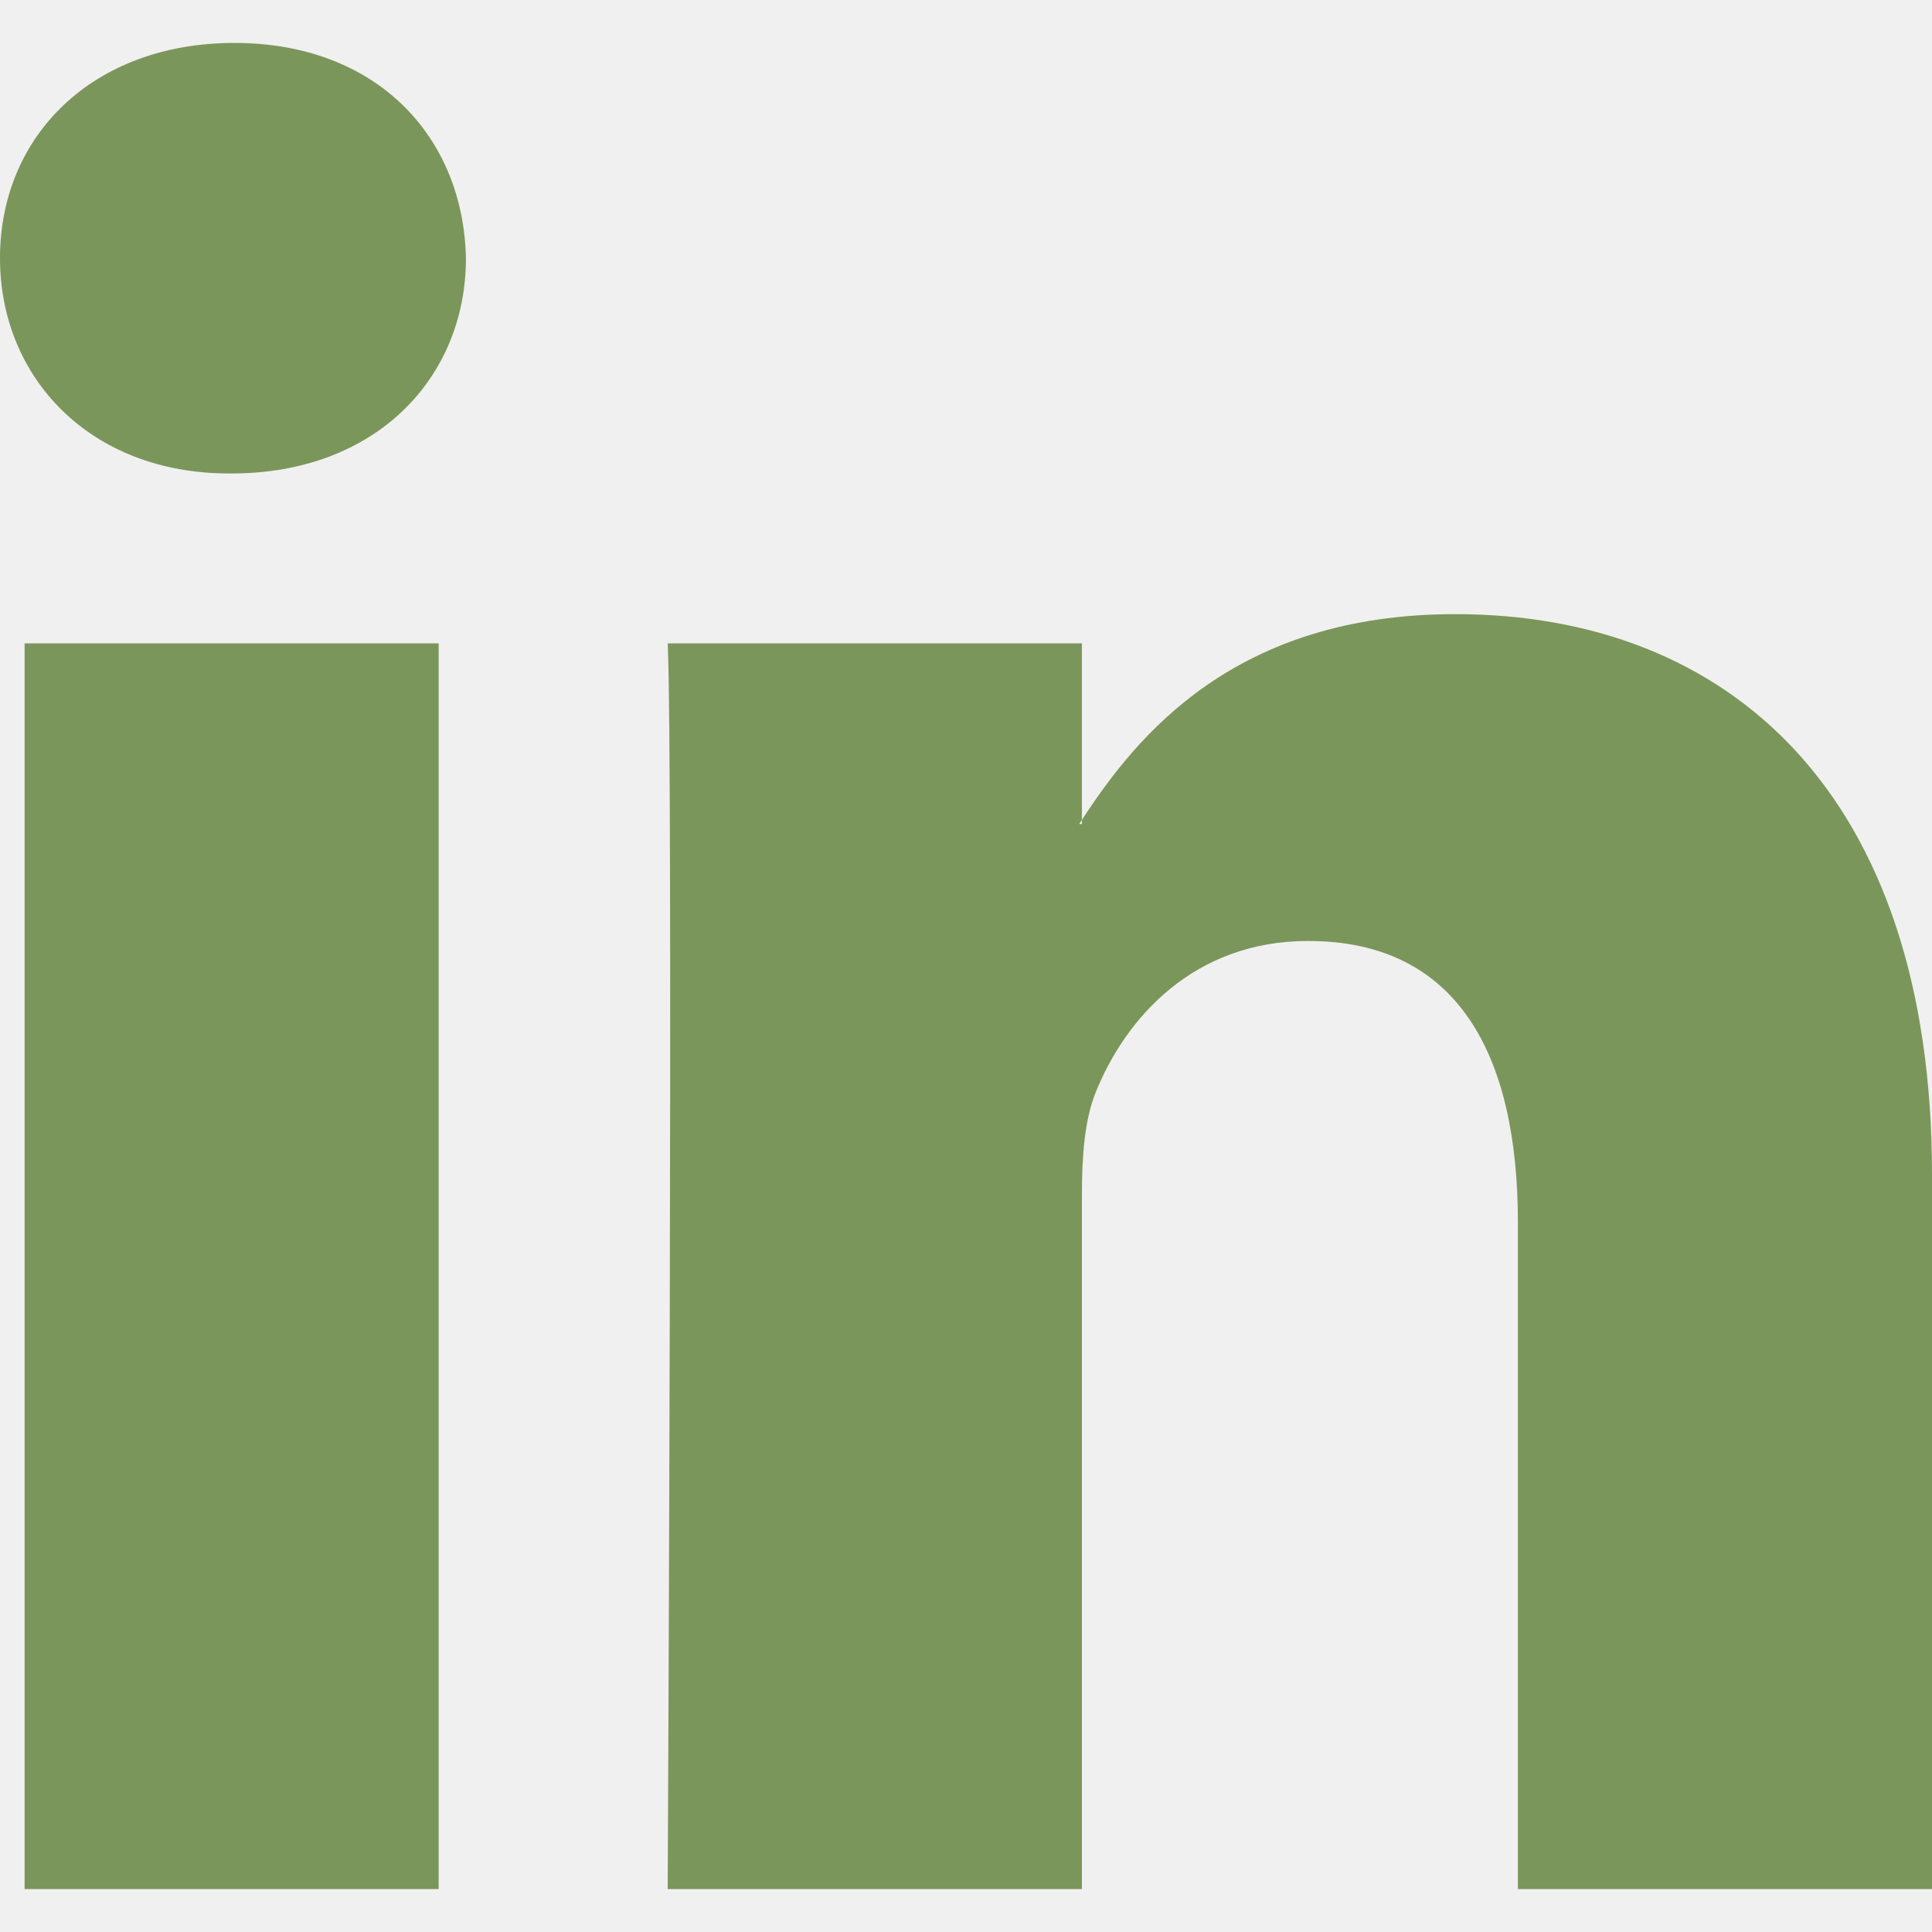
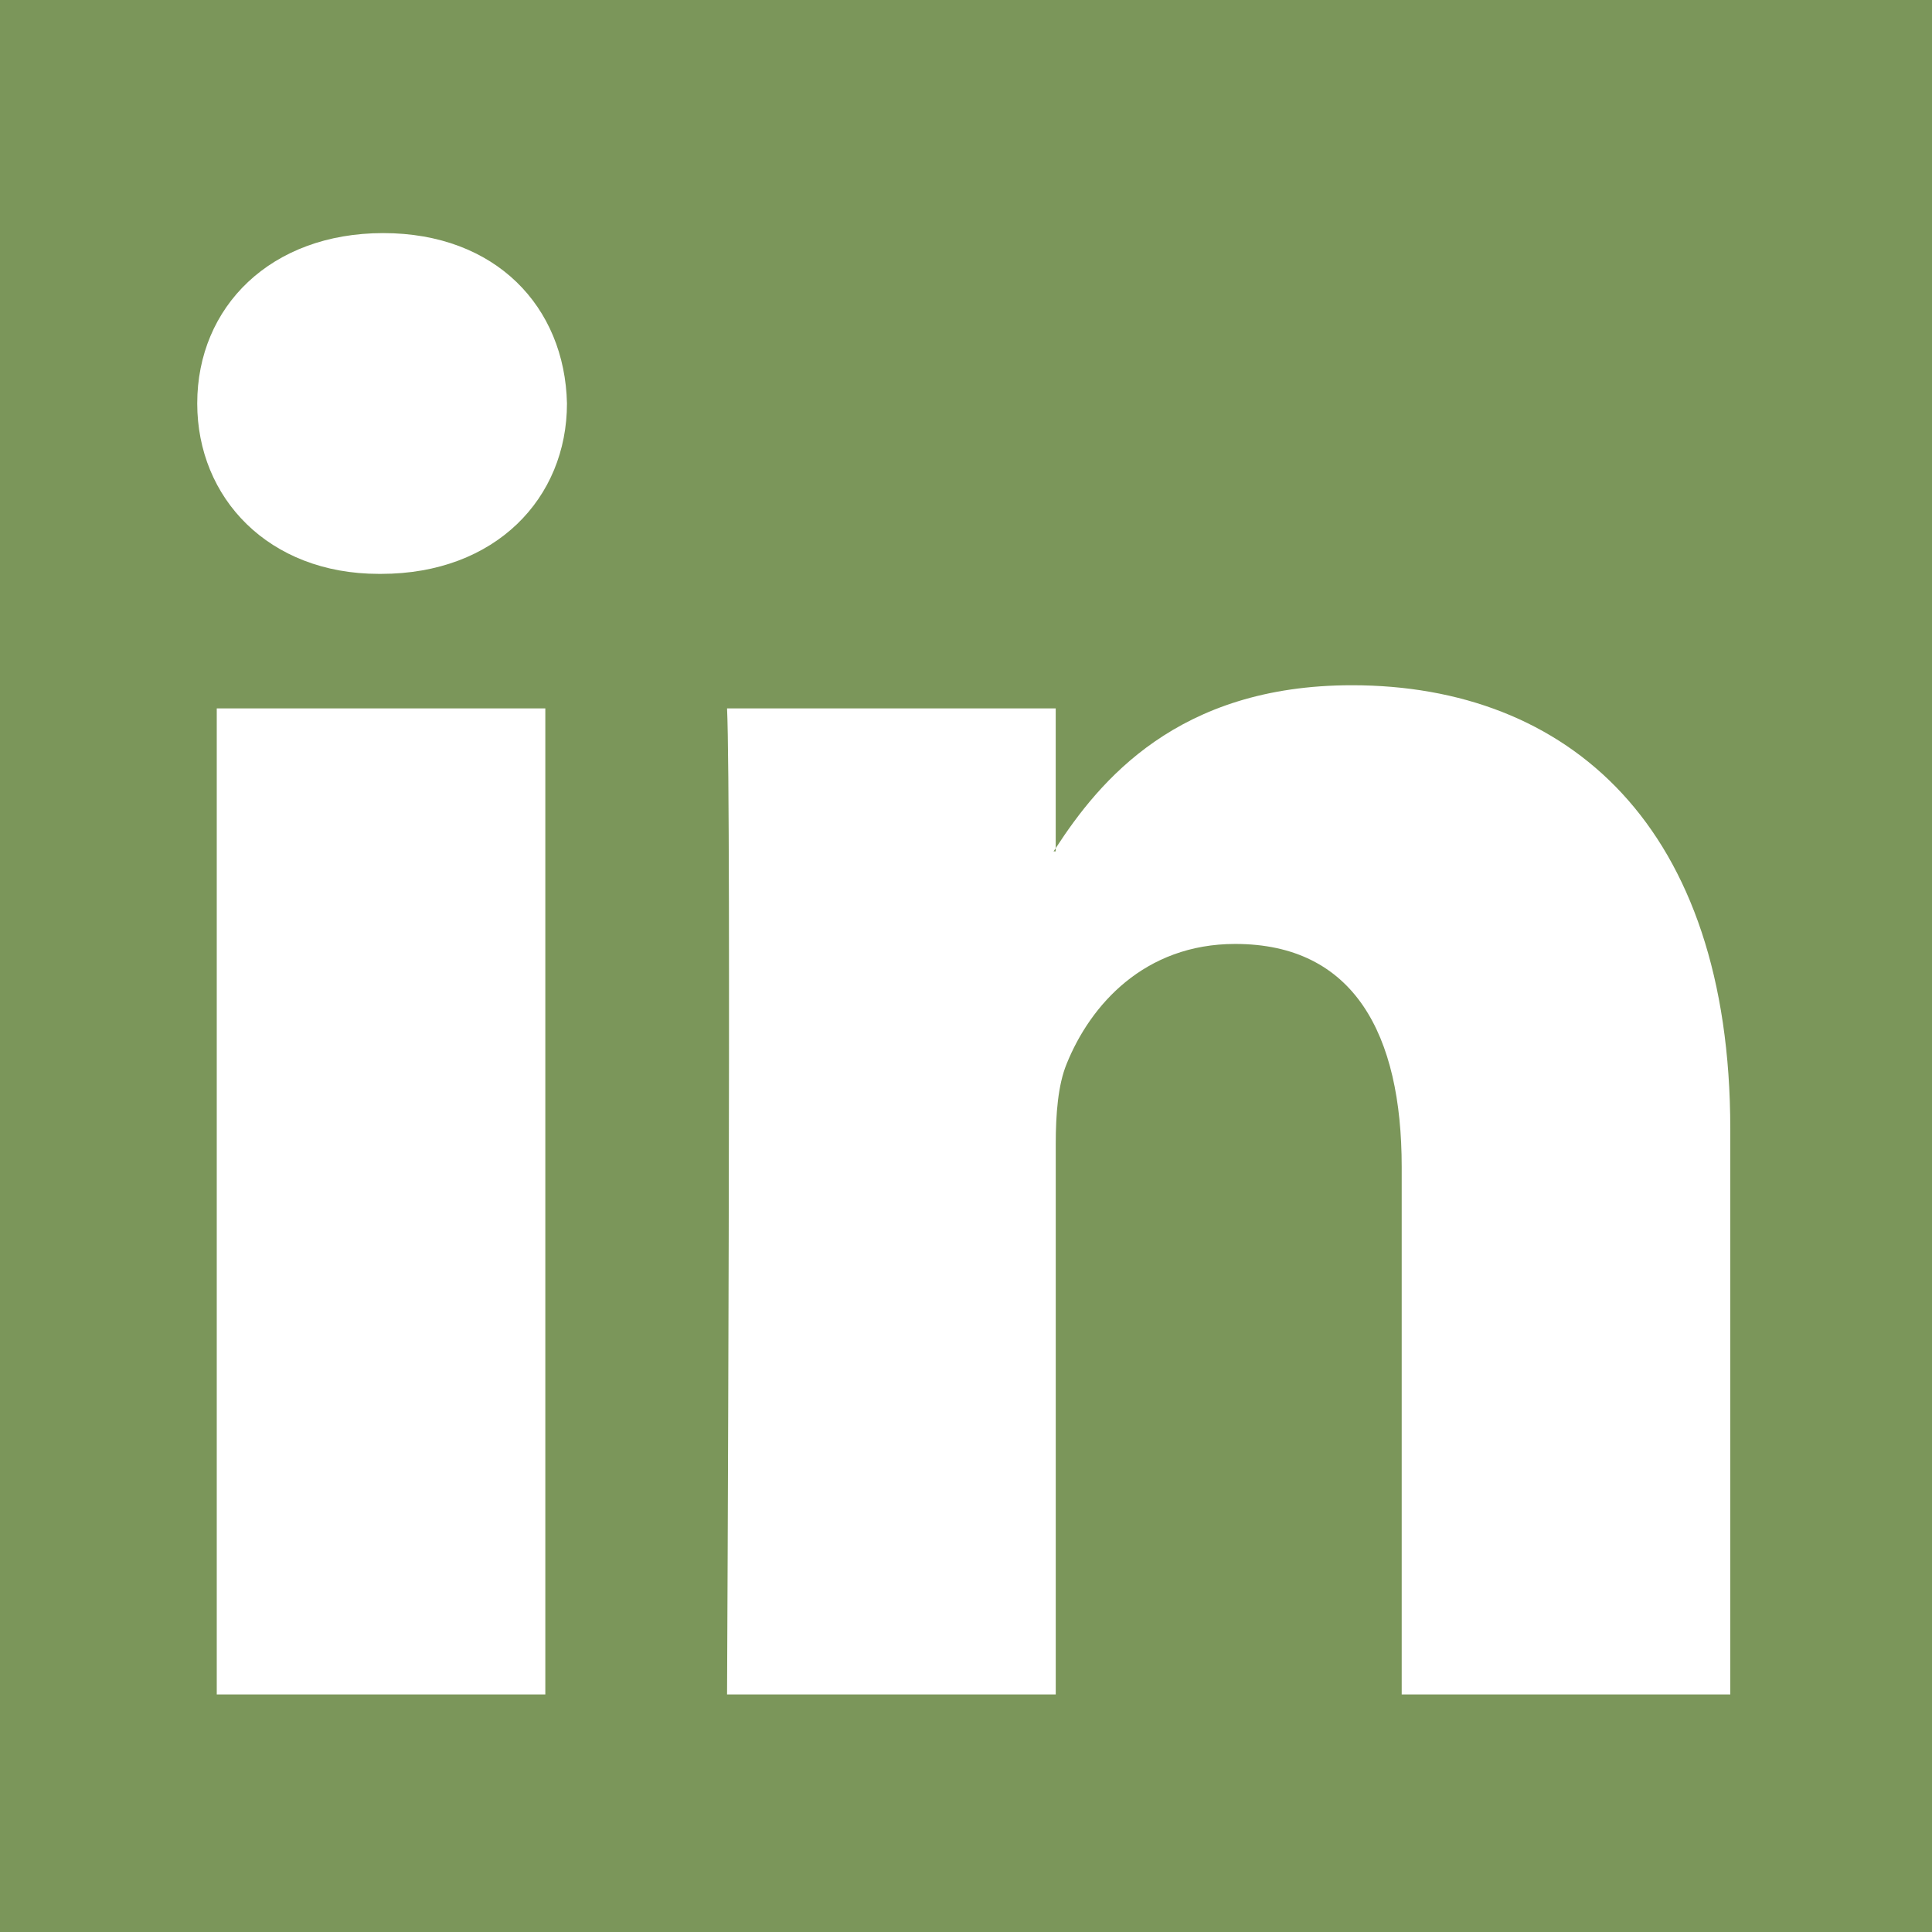
- <svg xmlns="http://www.w3.org/2000/svg" version="1.1" id="Capa_1" x="0px" y="0px" width="430.117px" height="430.117px" viewBox="0 0 430.117 430.117" style="enable-background:new 0 0 430.117 430.117;" xml:space="preserve">
-   <defs>
-     <style>
-       .cls-1 {
-         fill: #7B965A;
-       }
-     </style>
-   </defs>
-   <g>
-     <path class="cls-1" id="LinkedIn" d="M430.117,261.543V420.56h-92.188V272.193c0-37.271-13.334-62.707-46.703-62.707   c-25.473,0-40.632,17.142-47.301,33.724c-2.432,5.928-3.058,14.179-3.058,22.477V420.56h-92.219c0,0,1.242-251.285,0-277.32h92.21   v39.309c-0.187,0.294-0.43,0.611-0.606,0.896h0.606v-0.896c12.251-18.869,34.13-45.824,83.102-45.824   C384.633,136.724,430.117,176.361,430.117,261.543z M52.183,9.558C20.635,9.558,0,30.251,0,57.463   c0,26.619,20.038,47.94,50.959,47.94h0.616c32.159,0,52.159-21.317,52.159-47.94C103.128,30.251,83.734,9.558,52.183,9.558z    M5.477,420.56h92.184v-277.32H5.477V420.56z" />
-   </g>
-   <g>
- </g>
-   <g>
- </g>
-   <g>
- </g>
-   <g>
- </g>
-   <g>
- </g>
-   <g>
- </g>
-   <g>
- </g>
-   <g>
- </g>
-   <g>
- </g>
-   <g>
- </g>
-   <g>
- </g>
-   <g>
- </g>
-   <g>
- </g>
-   <g>
- </g>
-   <g>
- </g>
+ <svg xmlns="http://www.w3.org/2000/svg" width="431" height="431" viewBox="0 0 431 431" fill="none">
+   <path d="M431 0H0V431H431V0Z" fill="#7B965A" />
+   <path d="M386 251.87V378H312.698V260.318C312.698 230.755 302.096 210.58 275.563 210.58C255.309 210.58 243.255 224.176 237.953 237.329C236.019 242.031 235.521 248.575 235.521 255.157V378H162.195C162.195 378 163.182 178.685 162.195 158.034H235.514V189.214C235.365 189.447 235.172 189.698 235.032 189.924H235.514V189.214C245.255 174.247 262.652 152.867 301.591 152.867C349.834 152.866 386 184.305 386 251.87ZM85.492 52C60.408 52 44 68.413 44 89.998C44 111.111 59.933 128.023 84.519 128.023H85.009C110.58 128.023 126.482 111.114 126.482 89.998C126 68.413 110.58 52 85.492 52ZM48.355 378H121.653V158.034H48.355V378Z" fill="white" />
</svg>
